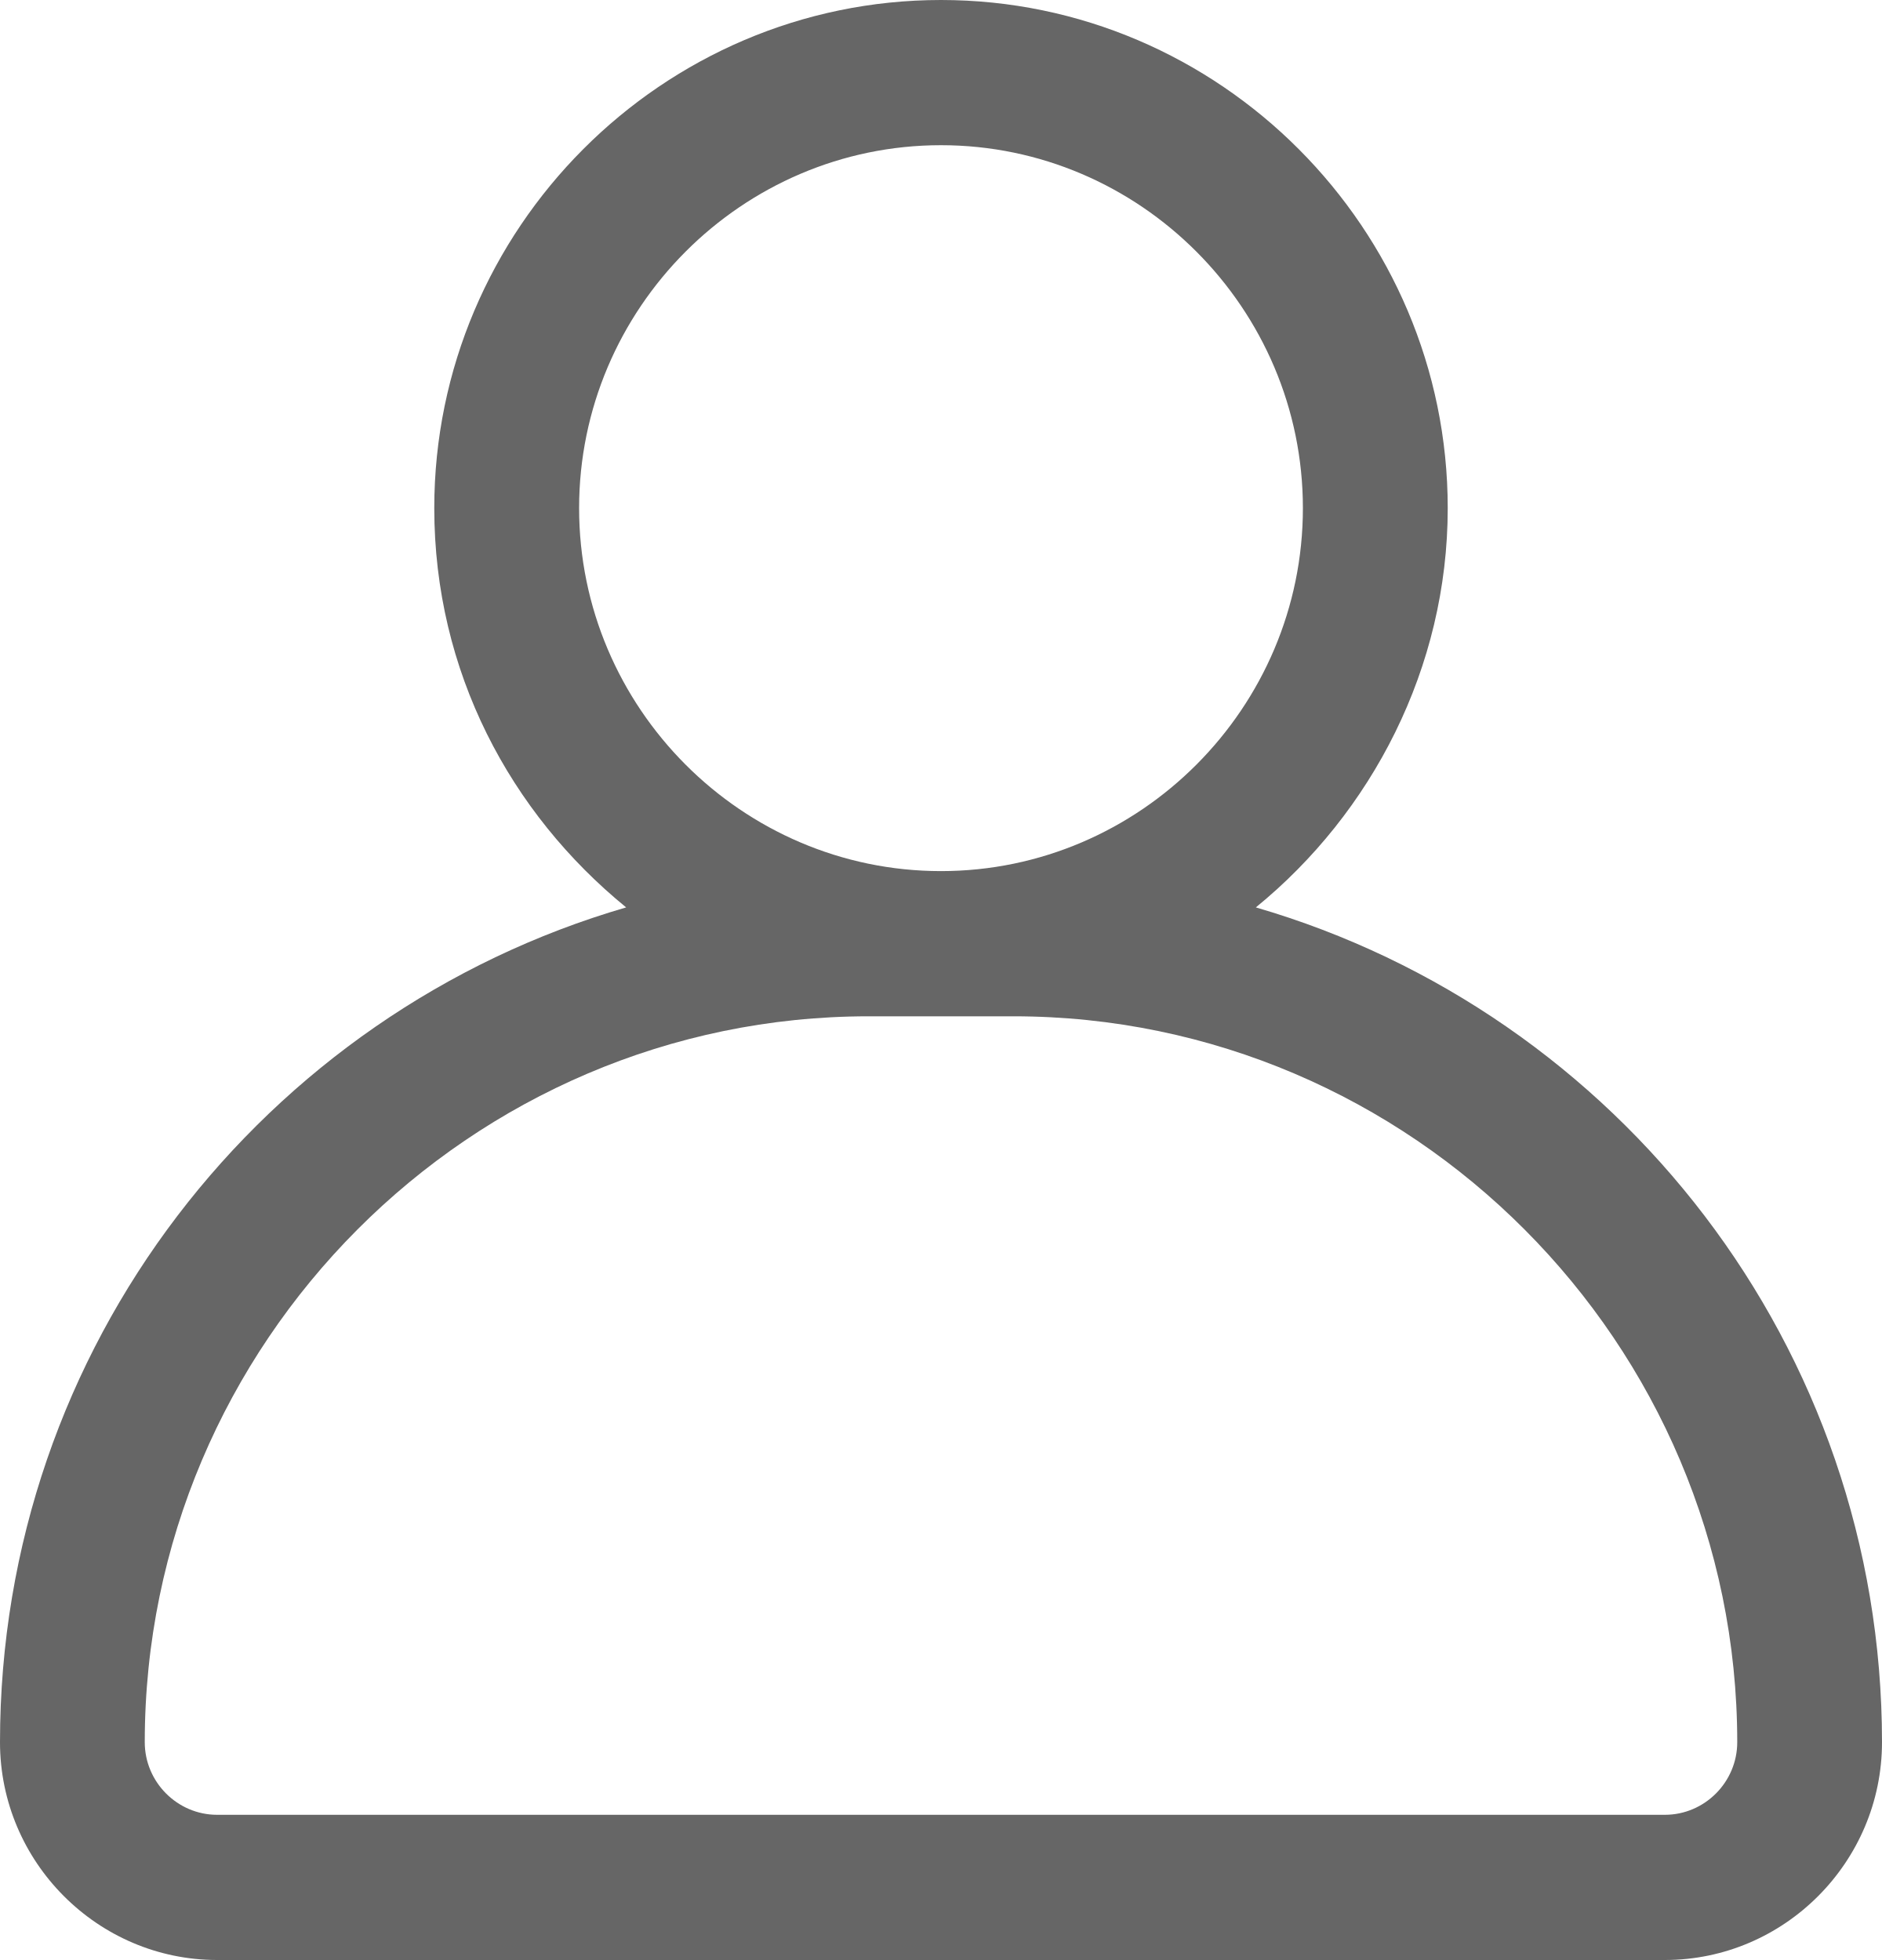
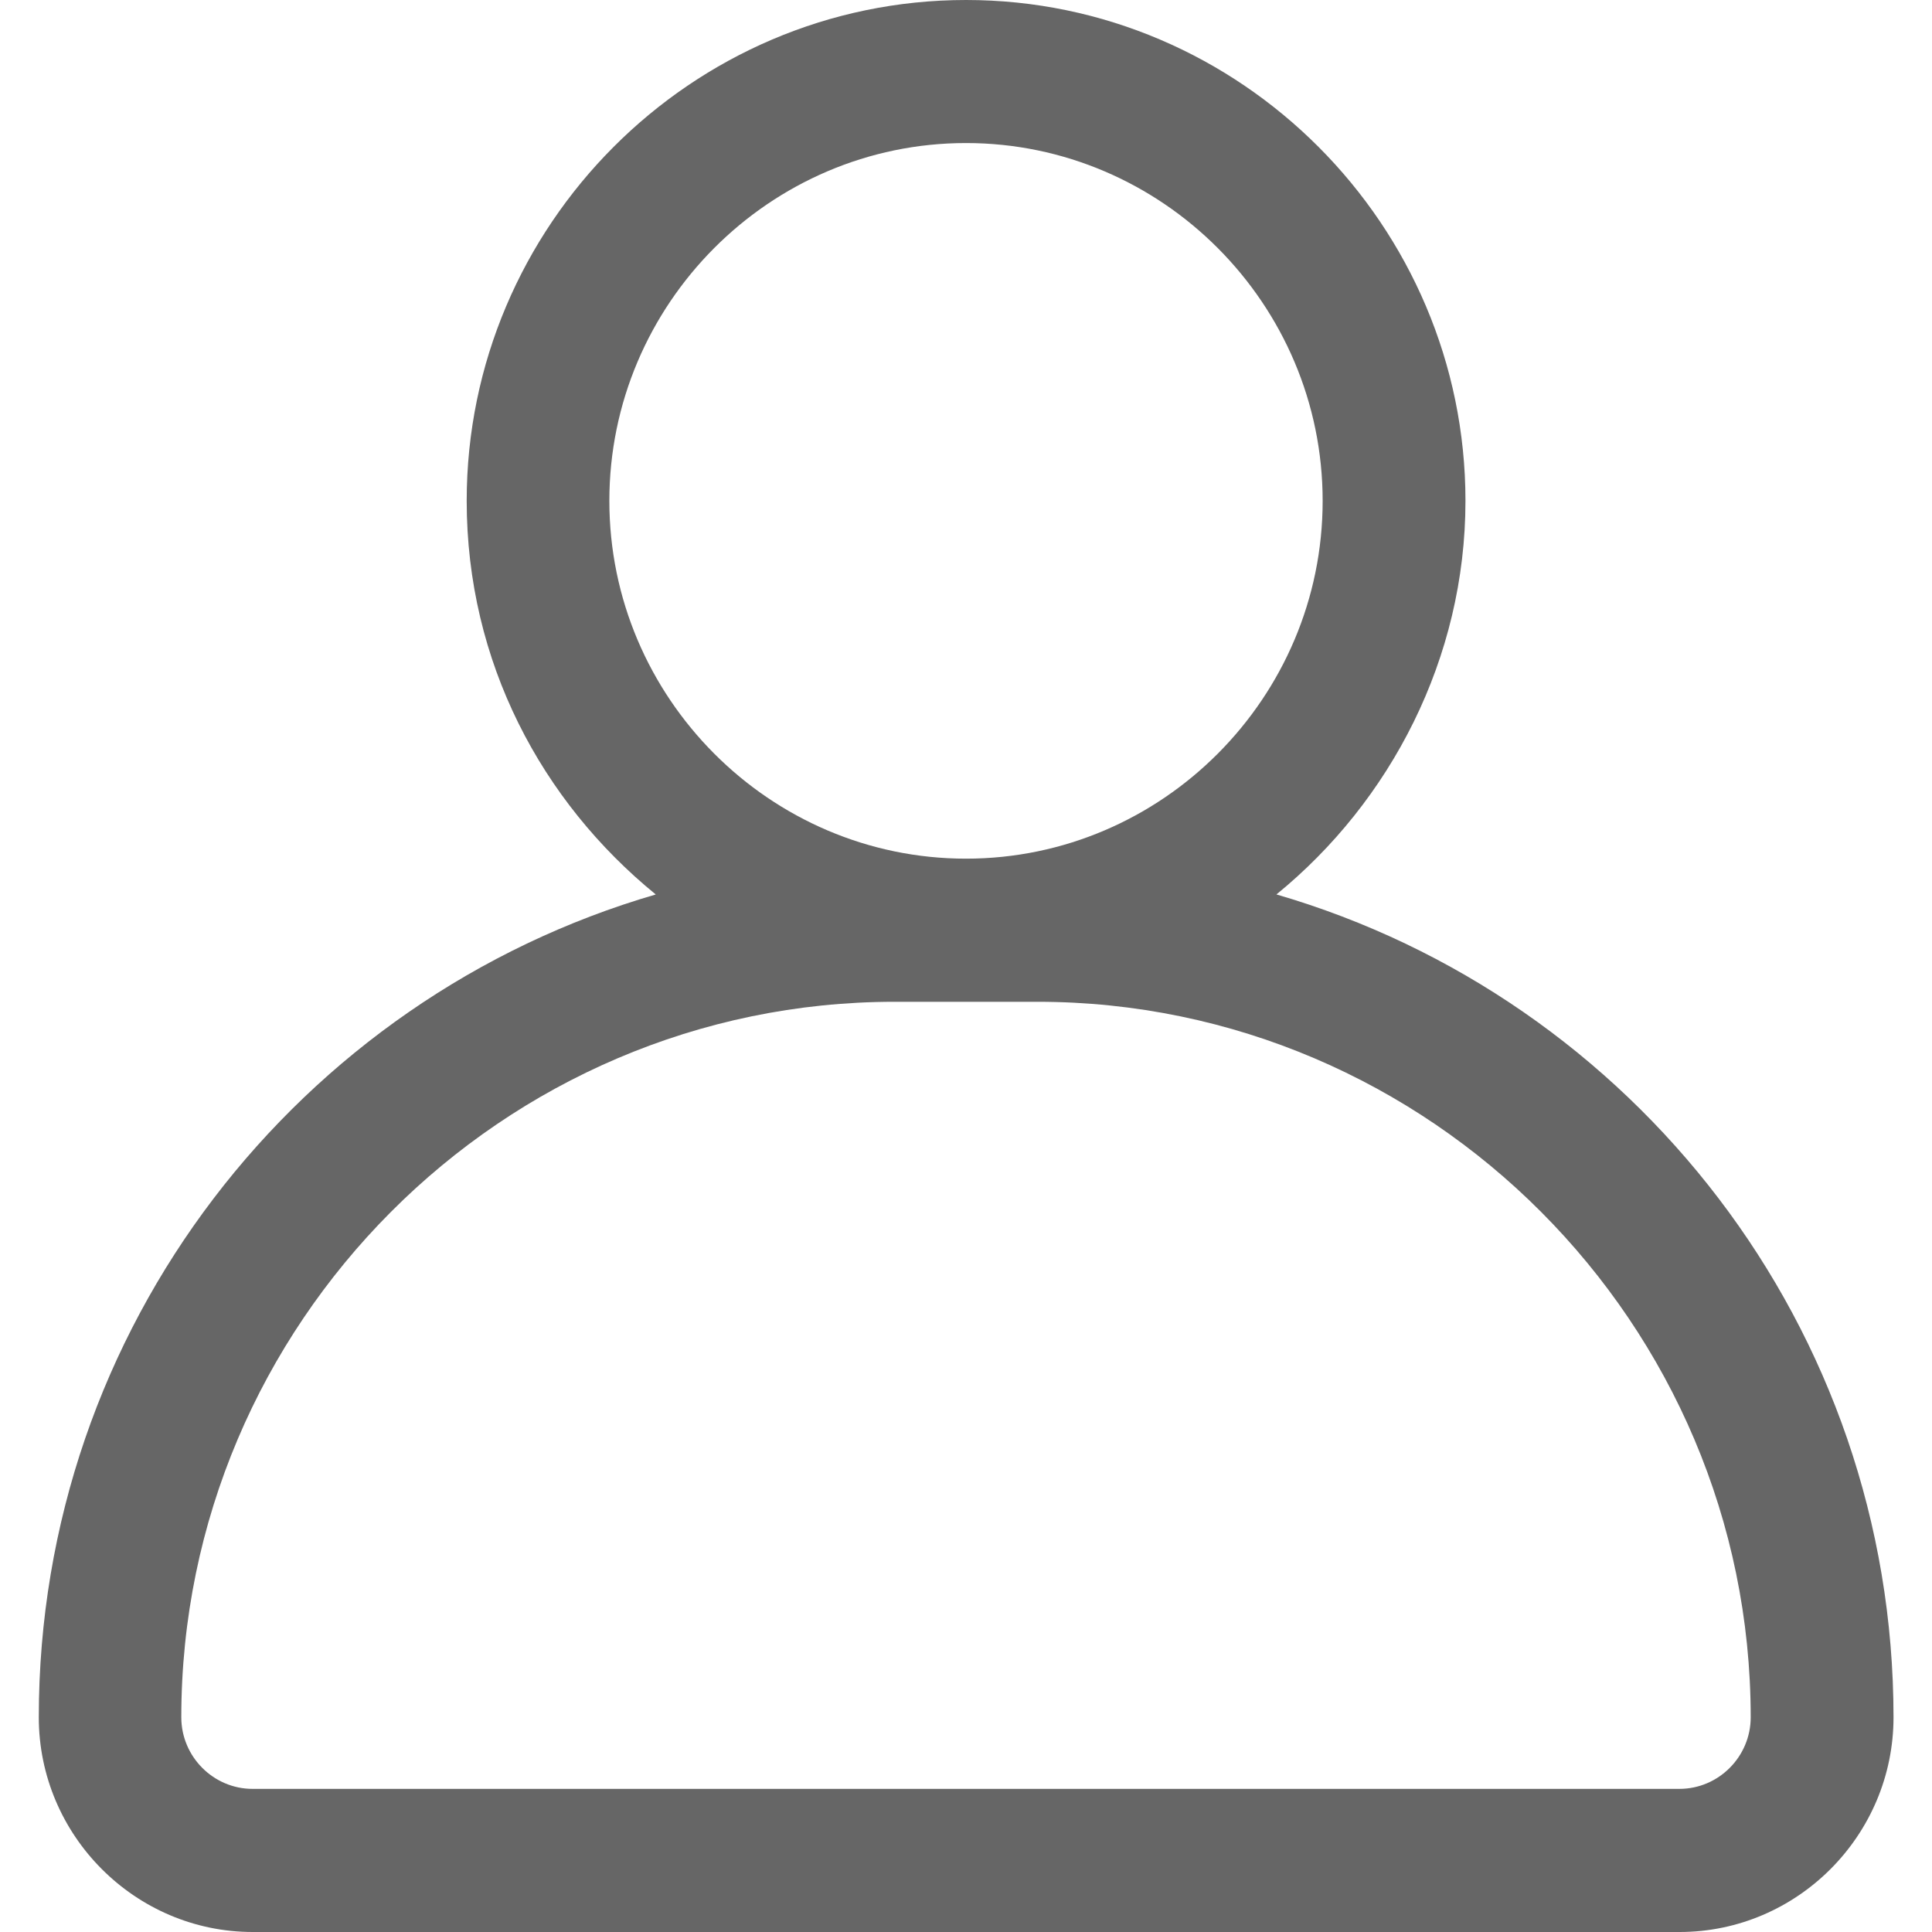
- <svg xmlns="http://www.w3.org/2000/svg" width="24px" height="25px" viewBox="0 0 24 25" version="1.1">
-   <g id="页面1" stroke="none" stroke-width="1" fill="none" fill-rule="evenodd">
-     <g id="机票查询" transform="translate(-231, -492)" fill="#666666" fill-rule="nonzero">
-       <g id="我的" transform="translate(231, 492)">
-         <path d="M12,11.111 C14.538,11.111 16.615,9.028 16.615,6.481 C16.615,3.935 14.538,1.852 12,1.852 C9.462,1.852 7.385,3.935 7.385,6.481 C7.385,9.028 9.462,11.111 12,11.111 Z M7.985,11.574 C6.508,10.37 5.538,8.565 5.538,6.481 C5.538,2.917 8.446,0 12,0 C15.554,0 18.462,2.917 18.462,6.481 C18.462,8.519 17.492,10.37 16.015,11.574 C20.631,12.917 24,17.176 24,22.222 C24,23.75 22.754,25 21.231,25 L2.769,25 C1.246,25 0,23.75 0,22.222 C0,17.176 3.369,12.917 7.985,11.574 Z M21.231,23.148 C21.738,23.148 22.154,22.731 22.154,22.222 C22.154,17.13 18,12.963 12.923,12.963 L11.077,12.963 C6,12.963 1.846,17.13 1.846,22.222 C1.846,22.731 2.262,23.148 2.769,23.148 L21.231,23.148 Z" id="形状" />
+ <svg xmlns="http://www.w3.org/2000/svg" width="25" height="25">
+   <g>
+     <rect fill="none" id="canvas_background" height="27" width="27" y="-1" x="-1" />
+   </g>
+   <g>
+     <g fill-rule="evenodd" fill="none" id="页面1">
+       <g fill-rule="nonzero" fill="#666666" id="机票查询">
+         <g id="我的">
+           <path id="形状" d="m12.5,11.111c2.538,0 4.615,-2.083 4.615,-4.63c0,-2.546 -2.077,-4.63 -4.615,-4.63c-2.538,0 -4.615,2.083 -4.615,4.63c0,2.546 2.077,4.63 4.615,4.63zm-4.015,0.463c-1.477,-1.204 -2.446,-3.009 -2.446,-5.093c0,-3.565 2.908,-6.481 6.462,-6.481c3.554,0 6.462,2.917 6.462,6.481c0,2.037 -0.969,3.889 -2.446,5.093c4.615,1.343 7.985,5.602 7.985,10.648c0,1.528 -1.246,2.778 -2.769,2.778l-18.462,0c-1.523,0 -2.769,-1.25 -2.769,-2.778c0,-5.046 3.369,-9.306 7.985,-10.648zm13.246,11.574c0.508,0 0.923,-0.417 0.923,-0.926c0,-5.093 -4.154,-9.259 -9.231,-9.259l-1.846,0c-5.077,0 -9.231,4.167 -9.231,9.259c0,0.509 0.415,0.926 0.923,0.926l18.462,0z" />
+         </g>
      </g>
    </g>
  </g>
</svg>
